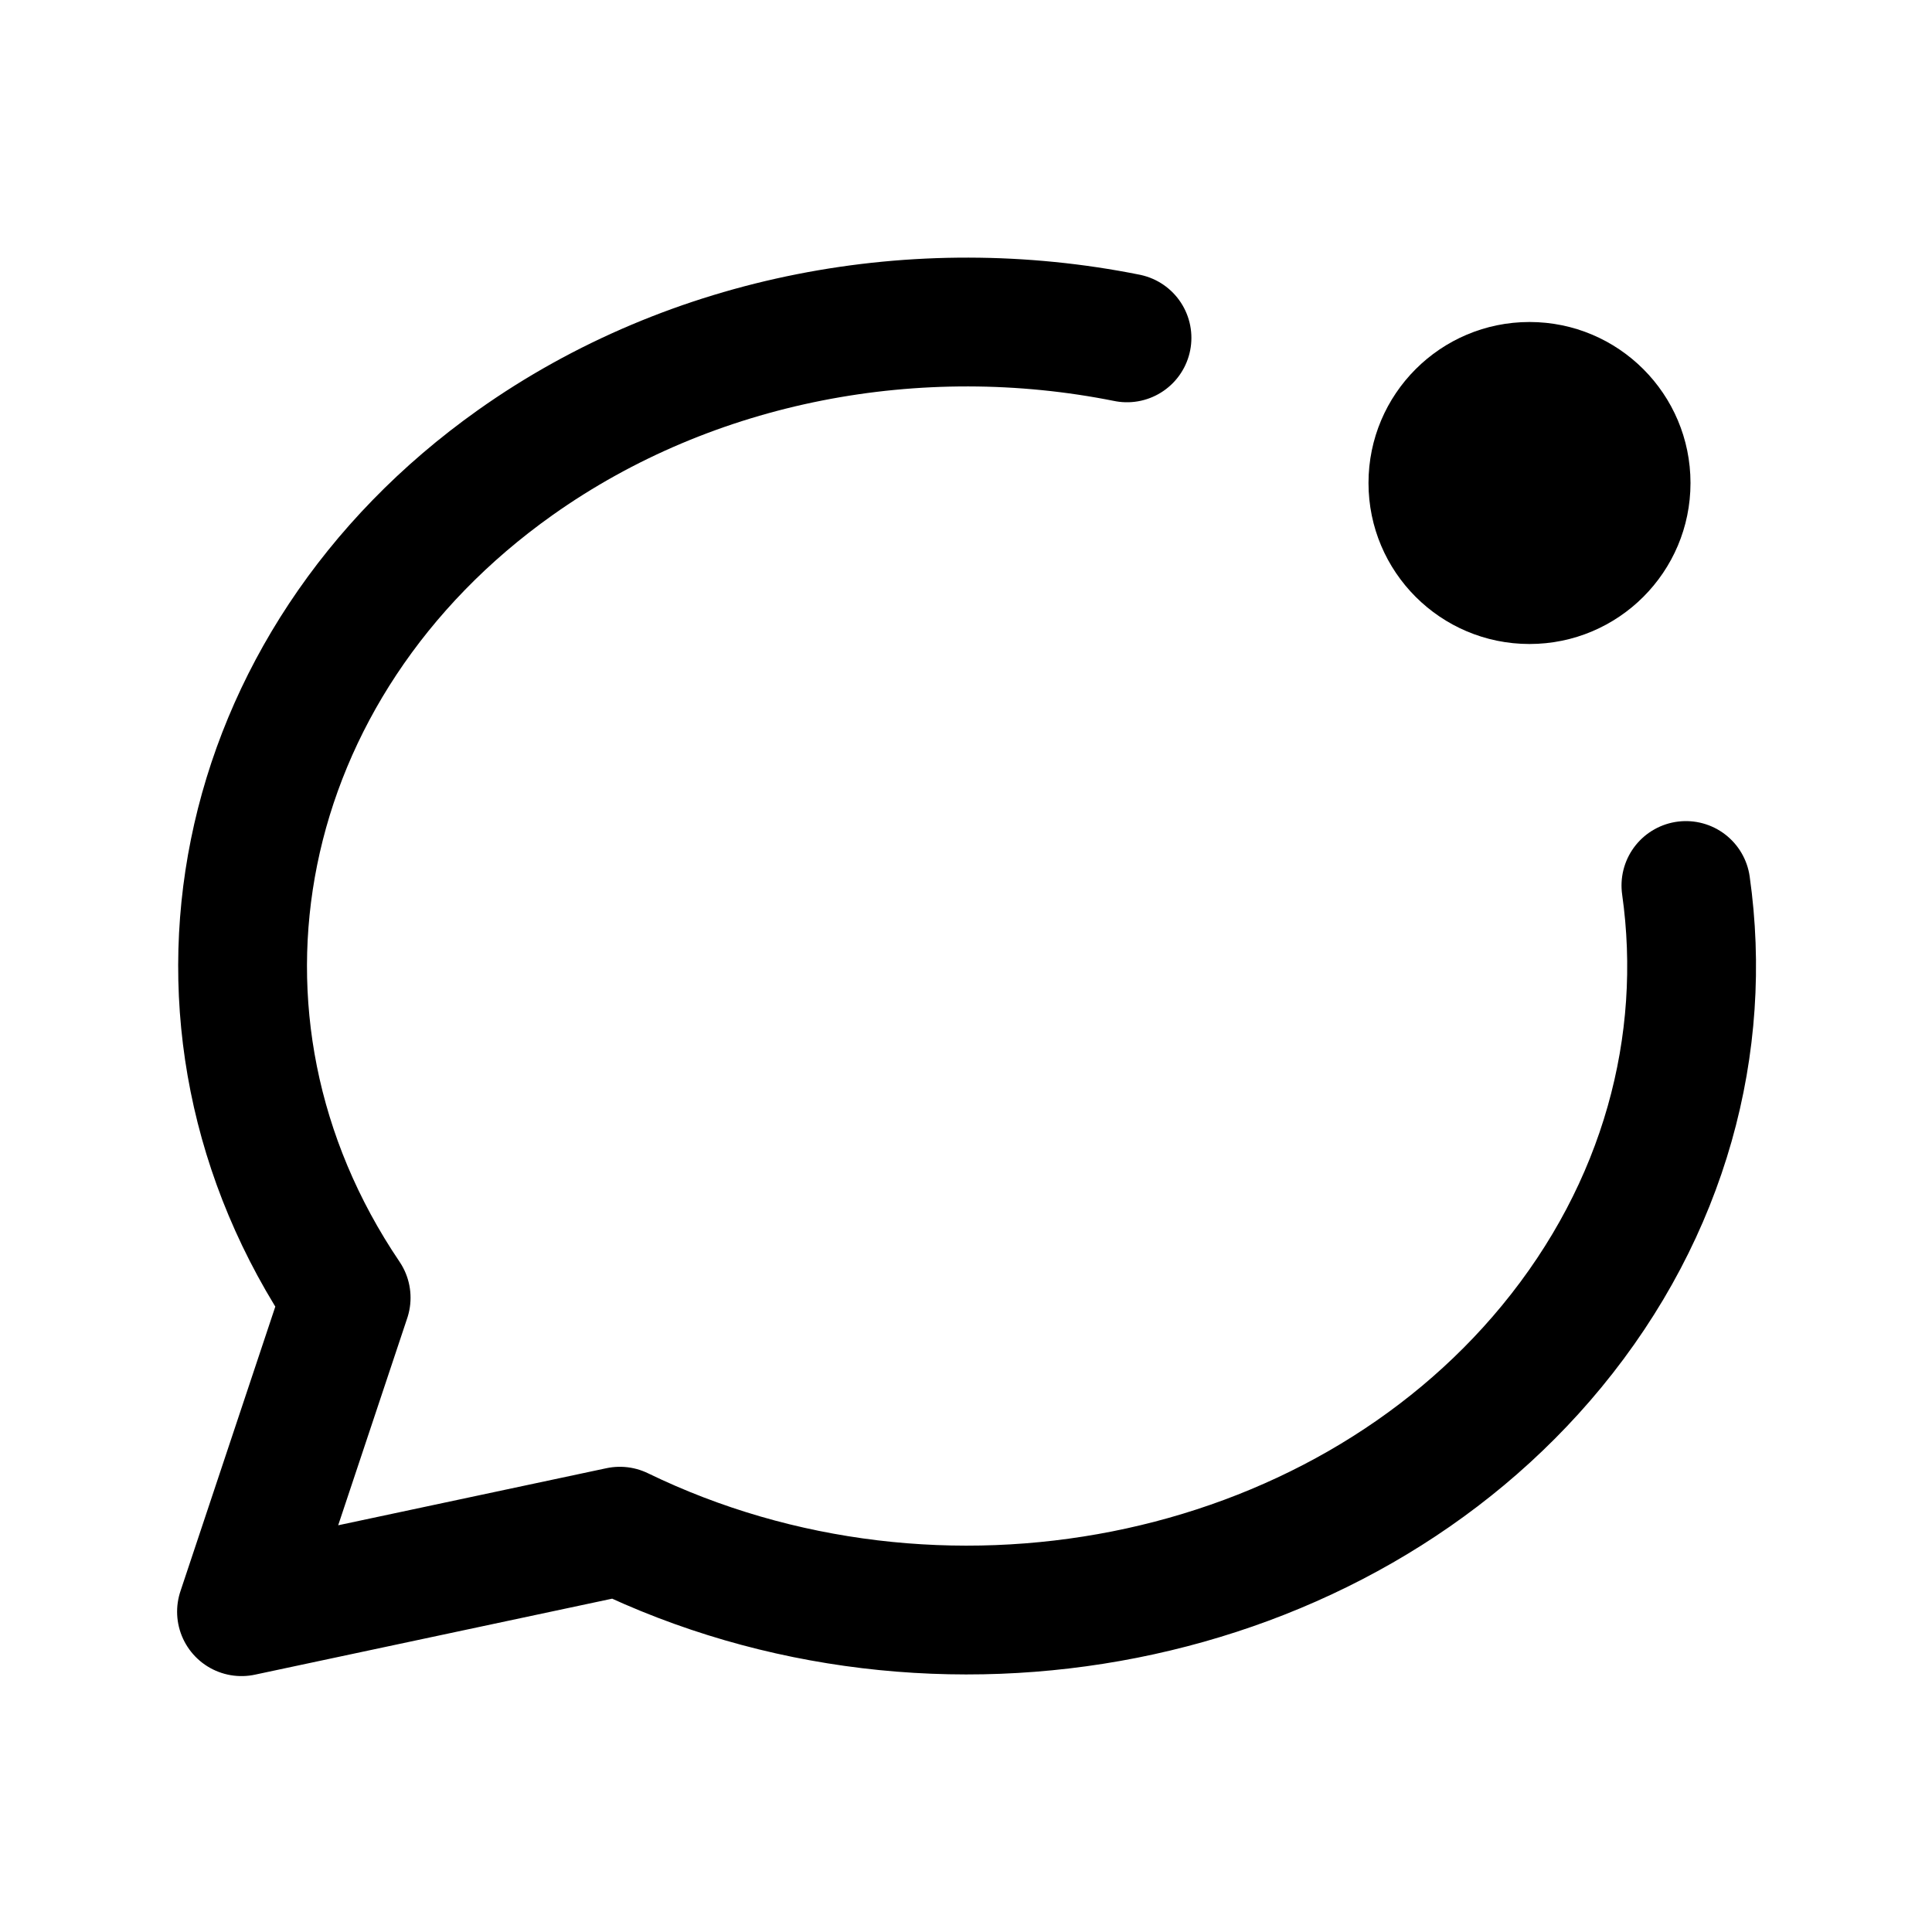
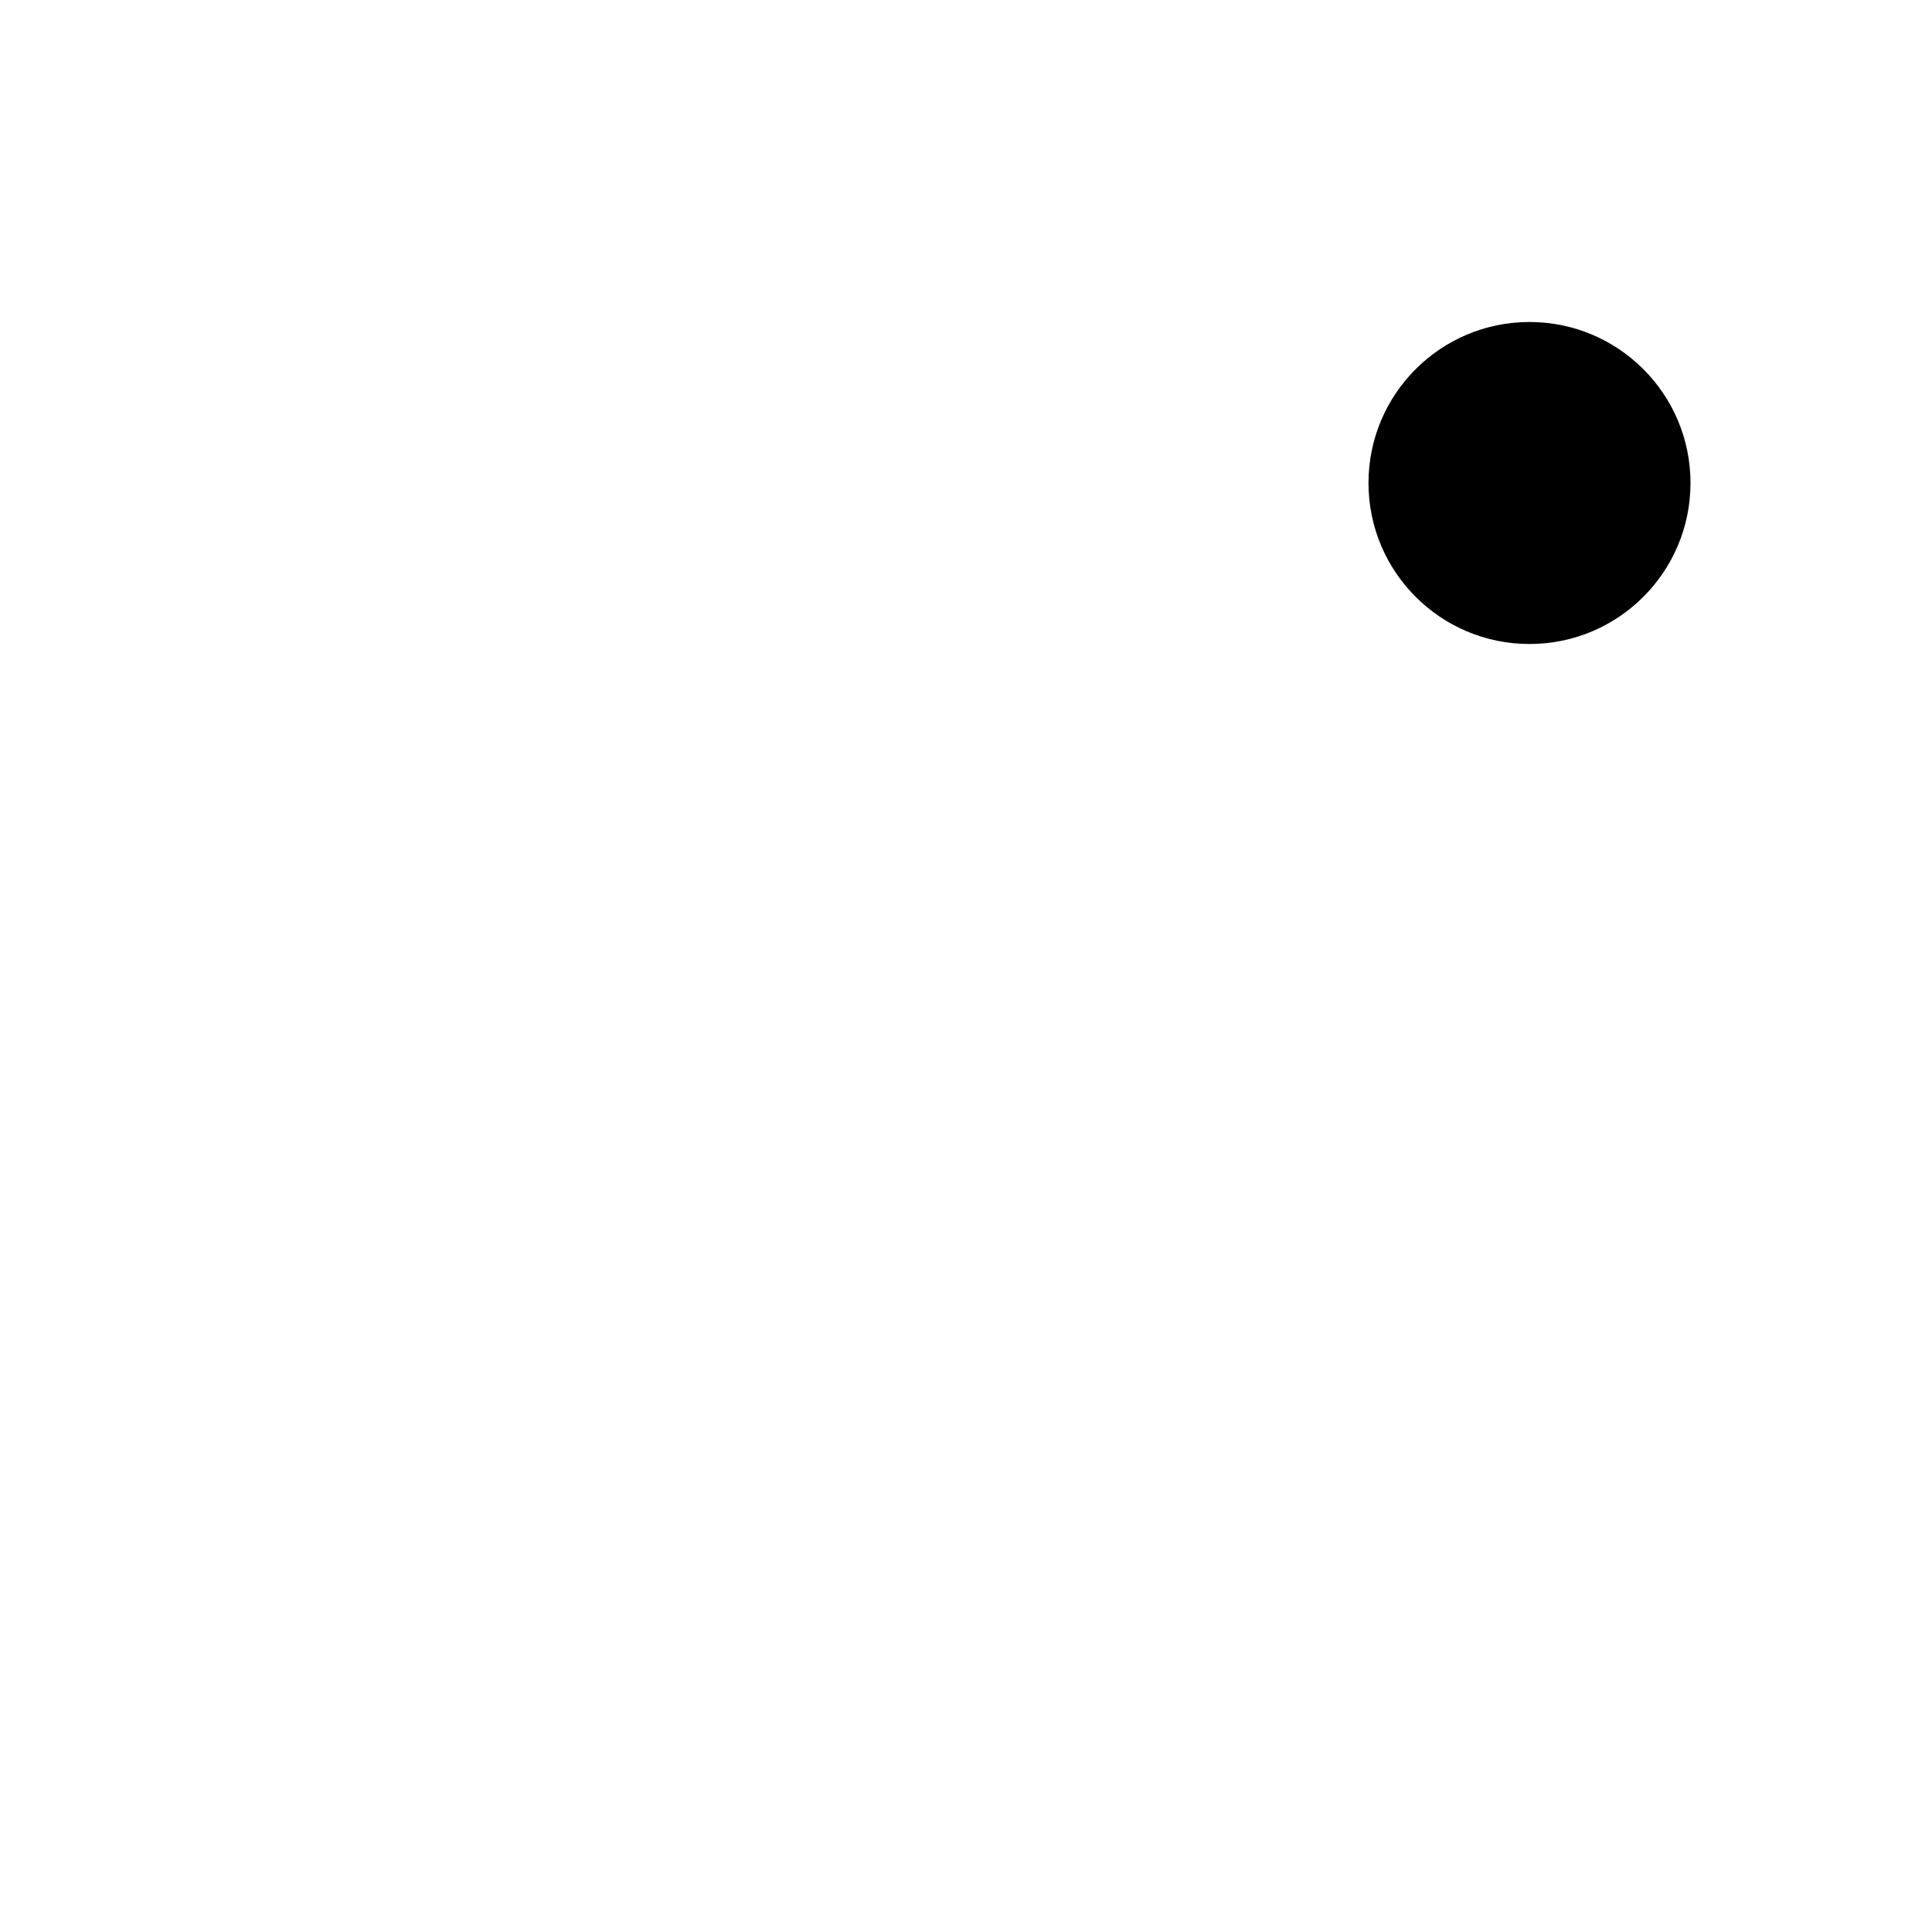
<svg xmlns="http://www.w3.org/2000/svg" width="24" height="24" viewBox="0 0 24 24" fill="none">
-   <path d="M14 4.197C11.411 3.678 8.605 4.183 6.4 5.747C2.874 8.249 1.976 12.684 4.3 16.121L3 20.021L7.7 19.021C11.659 20.943 16.608 19.963 19.274 16.728C20.68 15.023 21.222 12.968 20.943 11" stroke="black" stroke-width="1.6" stroke-linecap="round" stroke-linejoin="round" />
+   <path d="M14 4.197C11.411 3.678 8.605 4.183 6.4 5.747C2.874 8.249 1.976 12.684 4.3 16.121L3 20.021L7.7 19.021C11.659 20.943 16.608 19.963 19.274 16.728C20.68 15.023 21.222 12.968 20.943 11" stroke="current" stroke-width="1.6" stroke-linecap="round" stroke-linejoin="round" />
  <rect x="17" y="4" width="4" height="4" rx="2" fill="black" />
</svg>
